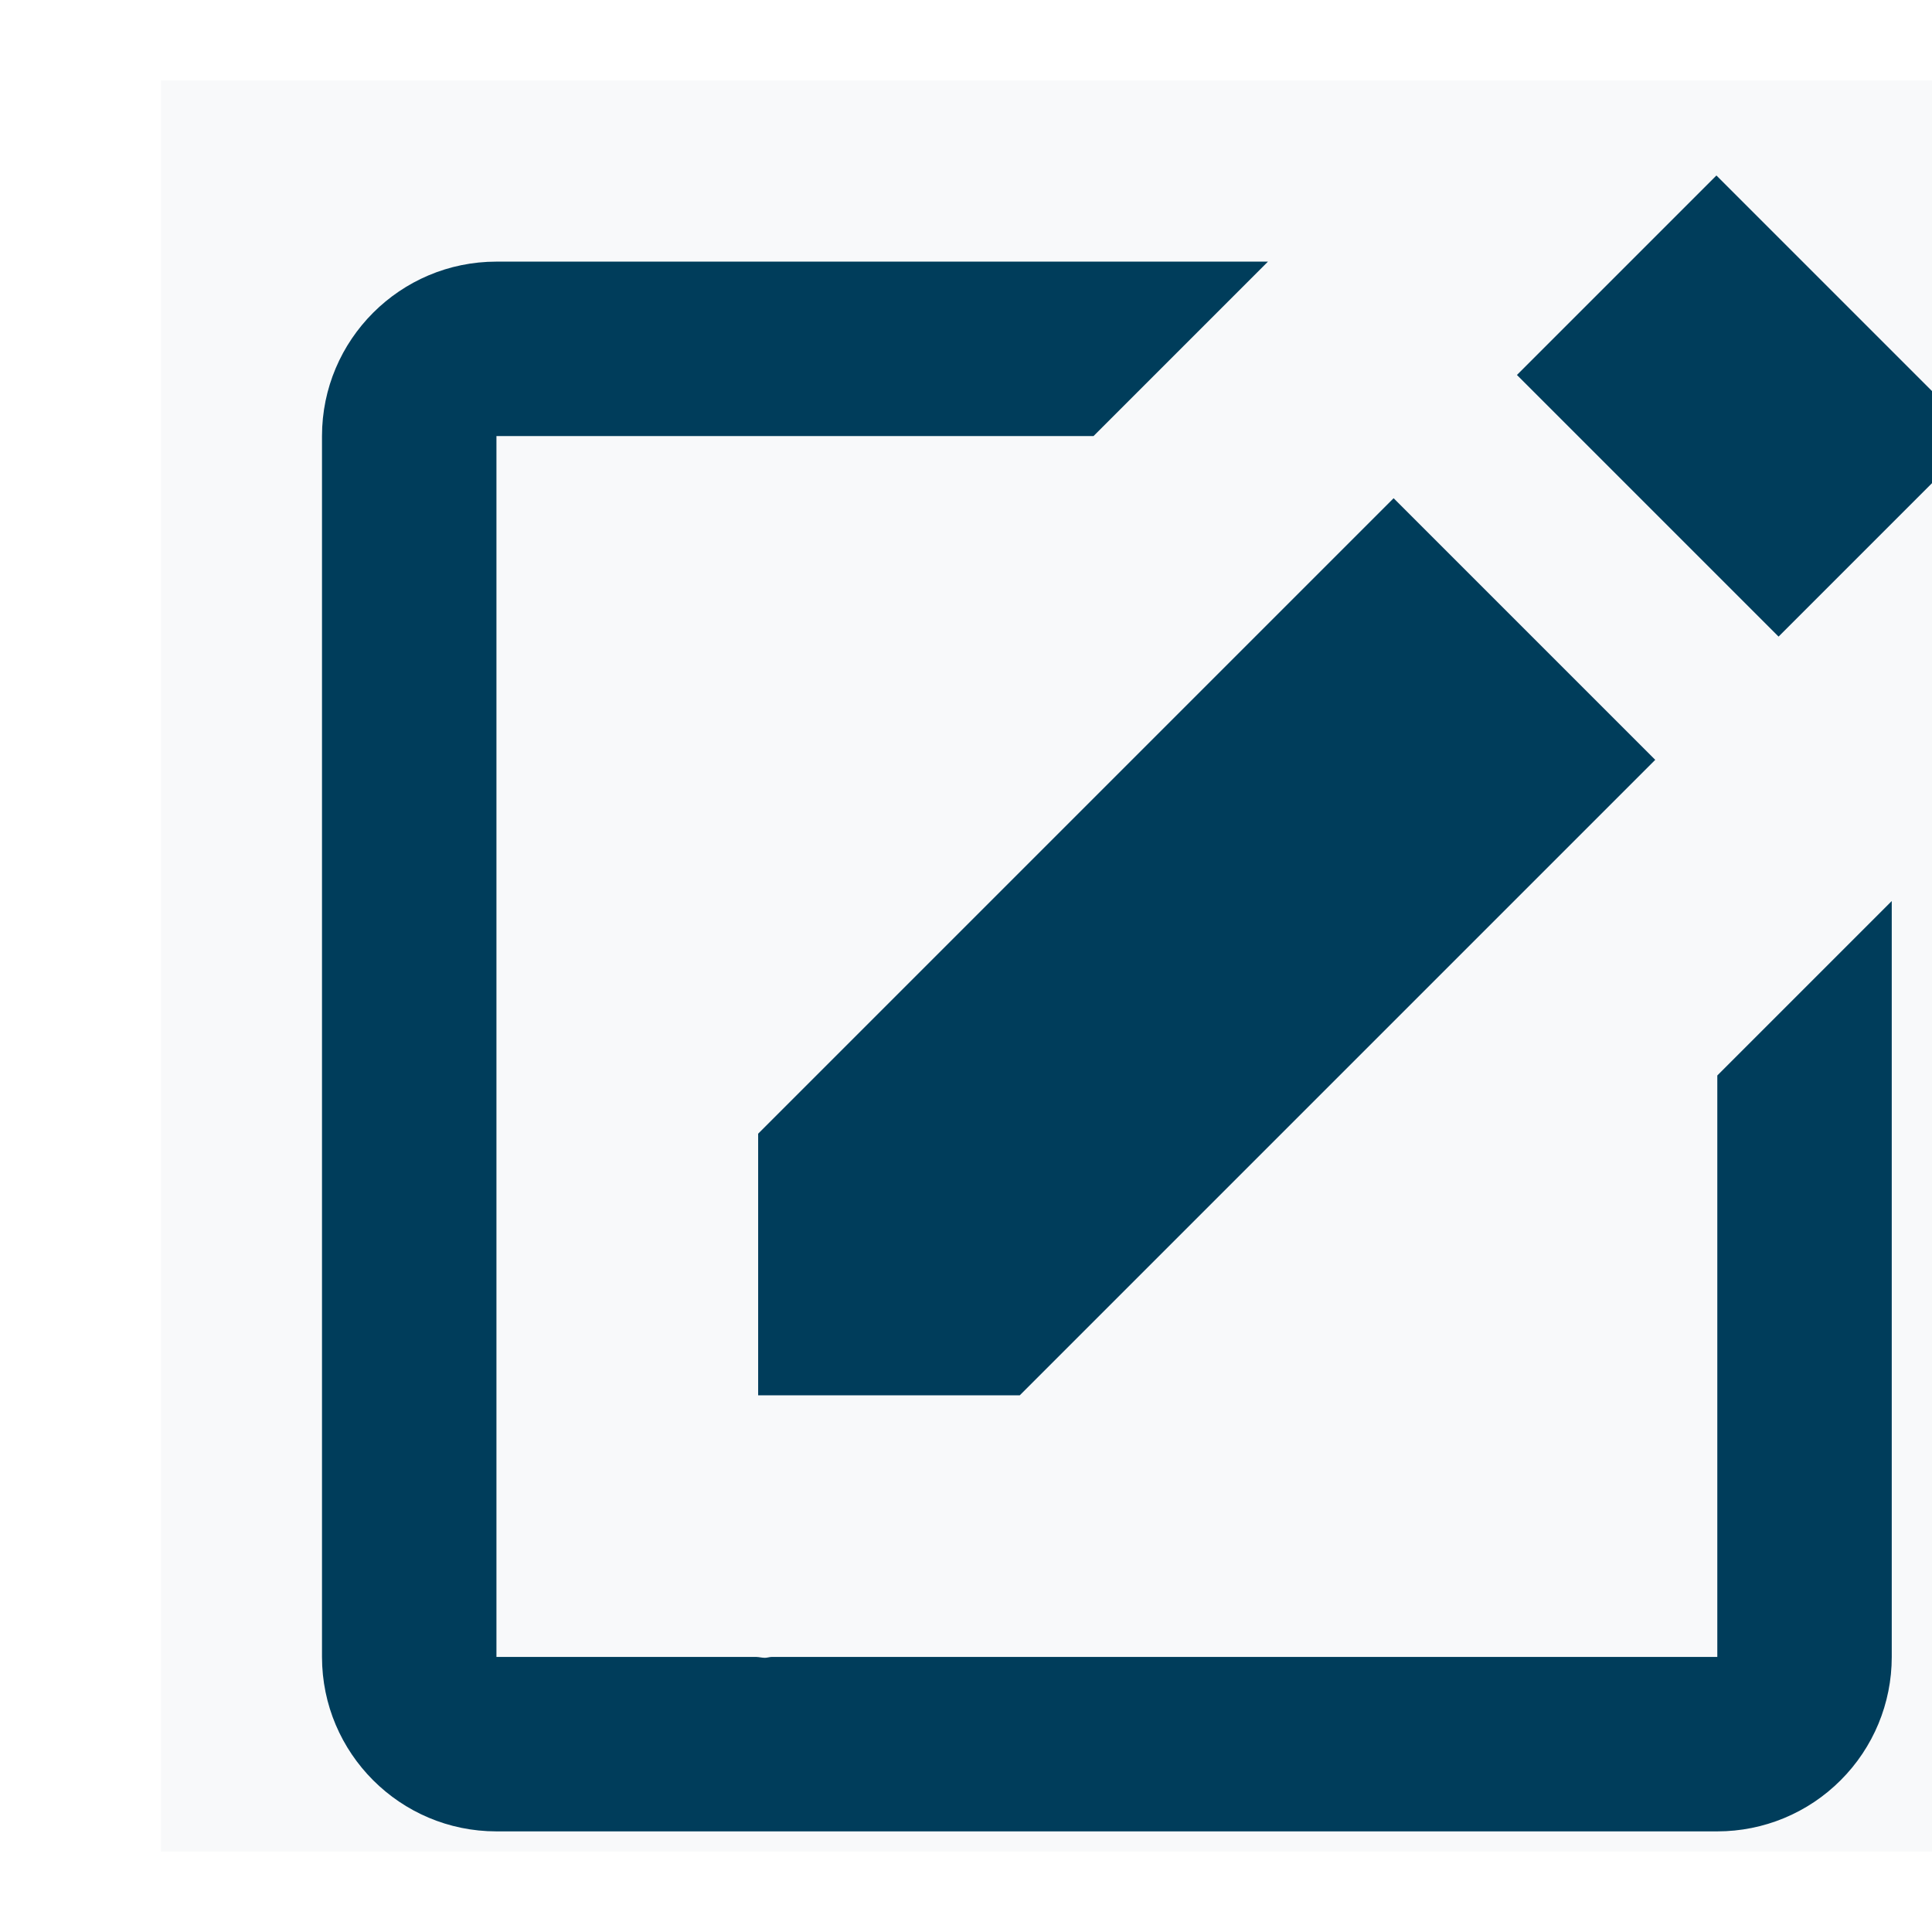
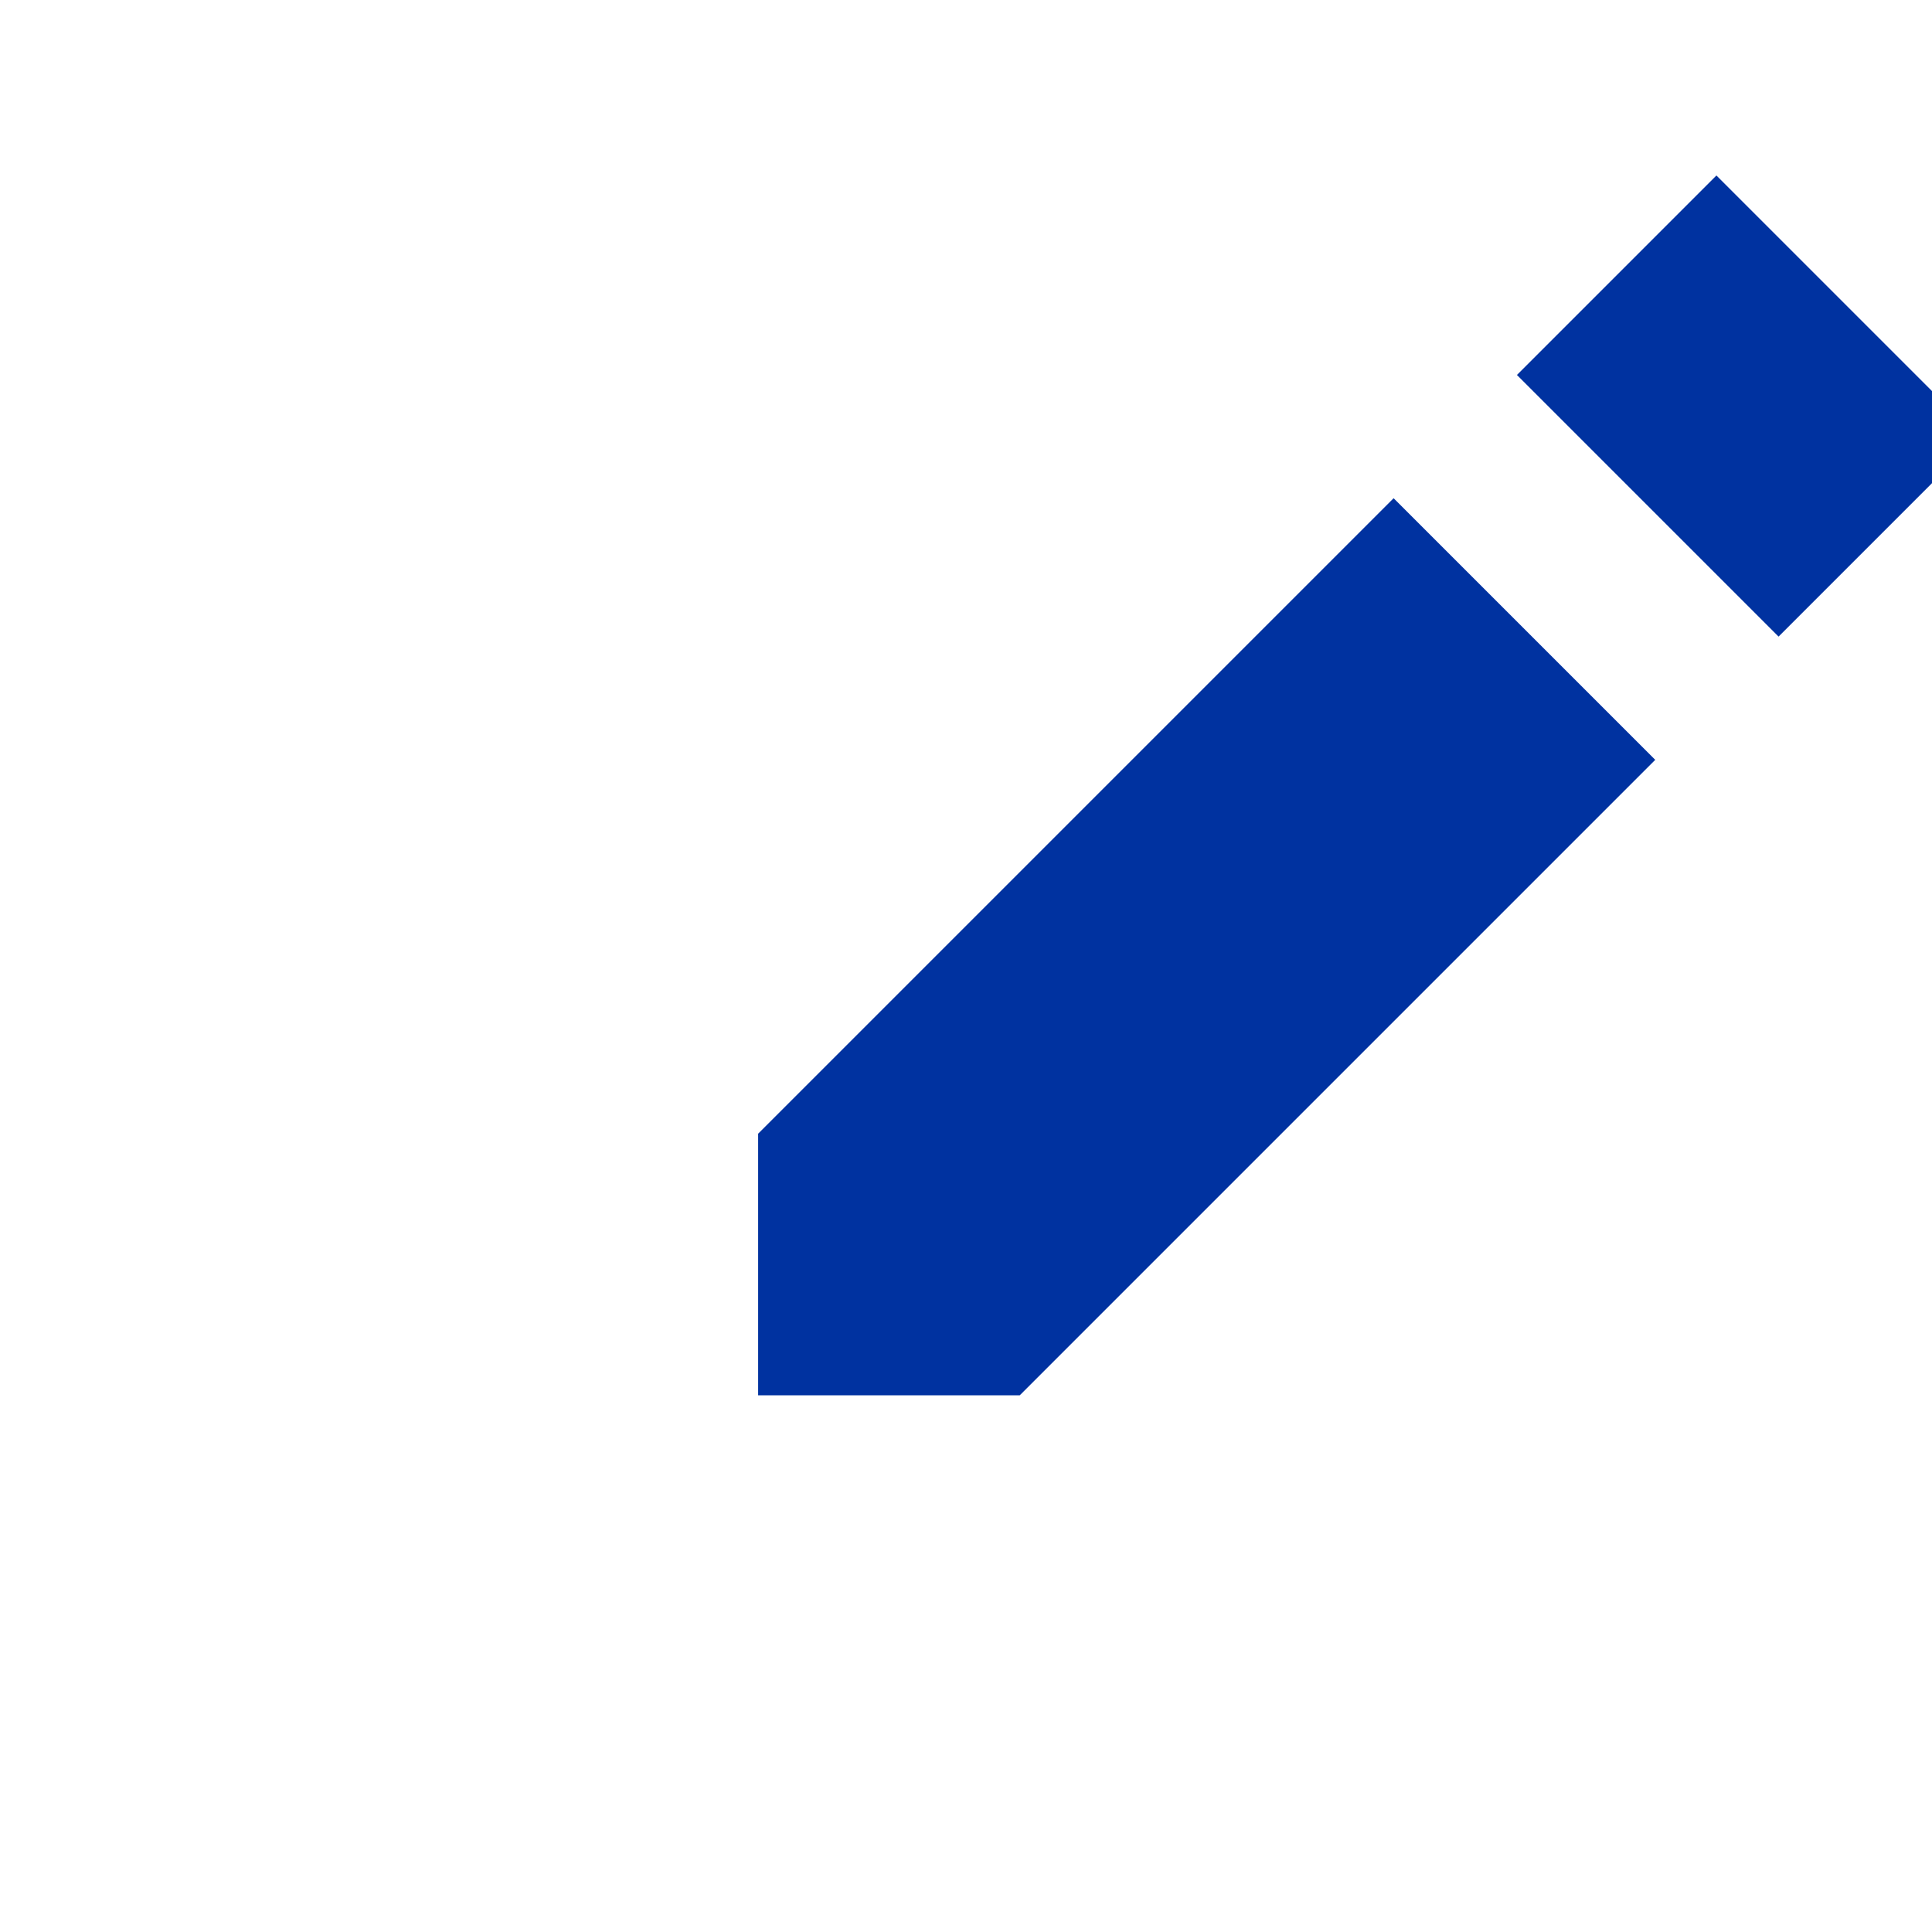
<svg xmlns="http://www.w3.org/2000/svg" width="24" height="24" viewBox="0 0 24 24" fill="none">
-   <rect x="2" y="1" width="22" height="22" fill="#F8F9FA" />
-   <path d="M21.322 2.18L24.572 5.43L22.094 7.908L18.844 4.658L21.322 2.18ZM9.418 17.333H12.668L20.562 9.439L17.312 6.189L9.418 14.083V17.333Z" fill="#003D5B" />
-   <path d="M21.333 20.583H9.588C9.56 20.583 9.53 20.594 9.502 20.594C9.466 20.594 9.431 20.584 9.394 20.583H6.167V5.417H13.584L15.751 3.25H6.167C4.972 3.25 4 4.221 4 5.417V20.583C4 21.779 4.972 22.75 6.167 22.75H21.333C21.908 22.75 22.459 22.522 22.865 22.115C23.272 21.709 23.5 21.158 23.5 20.583V11.193L21.333 13.36V20.583Z" fill="#003D5B" />
+   <path d="M21.322 2.18L24.572 5.43L22.094 7.908L18.844 4.658L21.322 2.18ZM9.418 17.333H12.668L20.562 9.439L17.312 6.189L9.418 14.083V17.333Z" fill="#0032a0" />
</svg>
